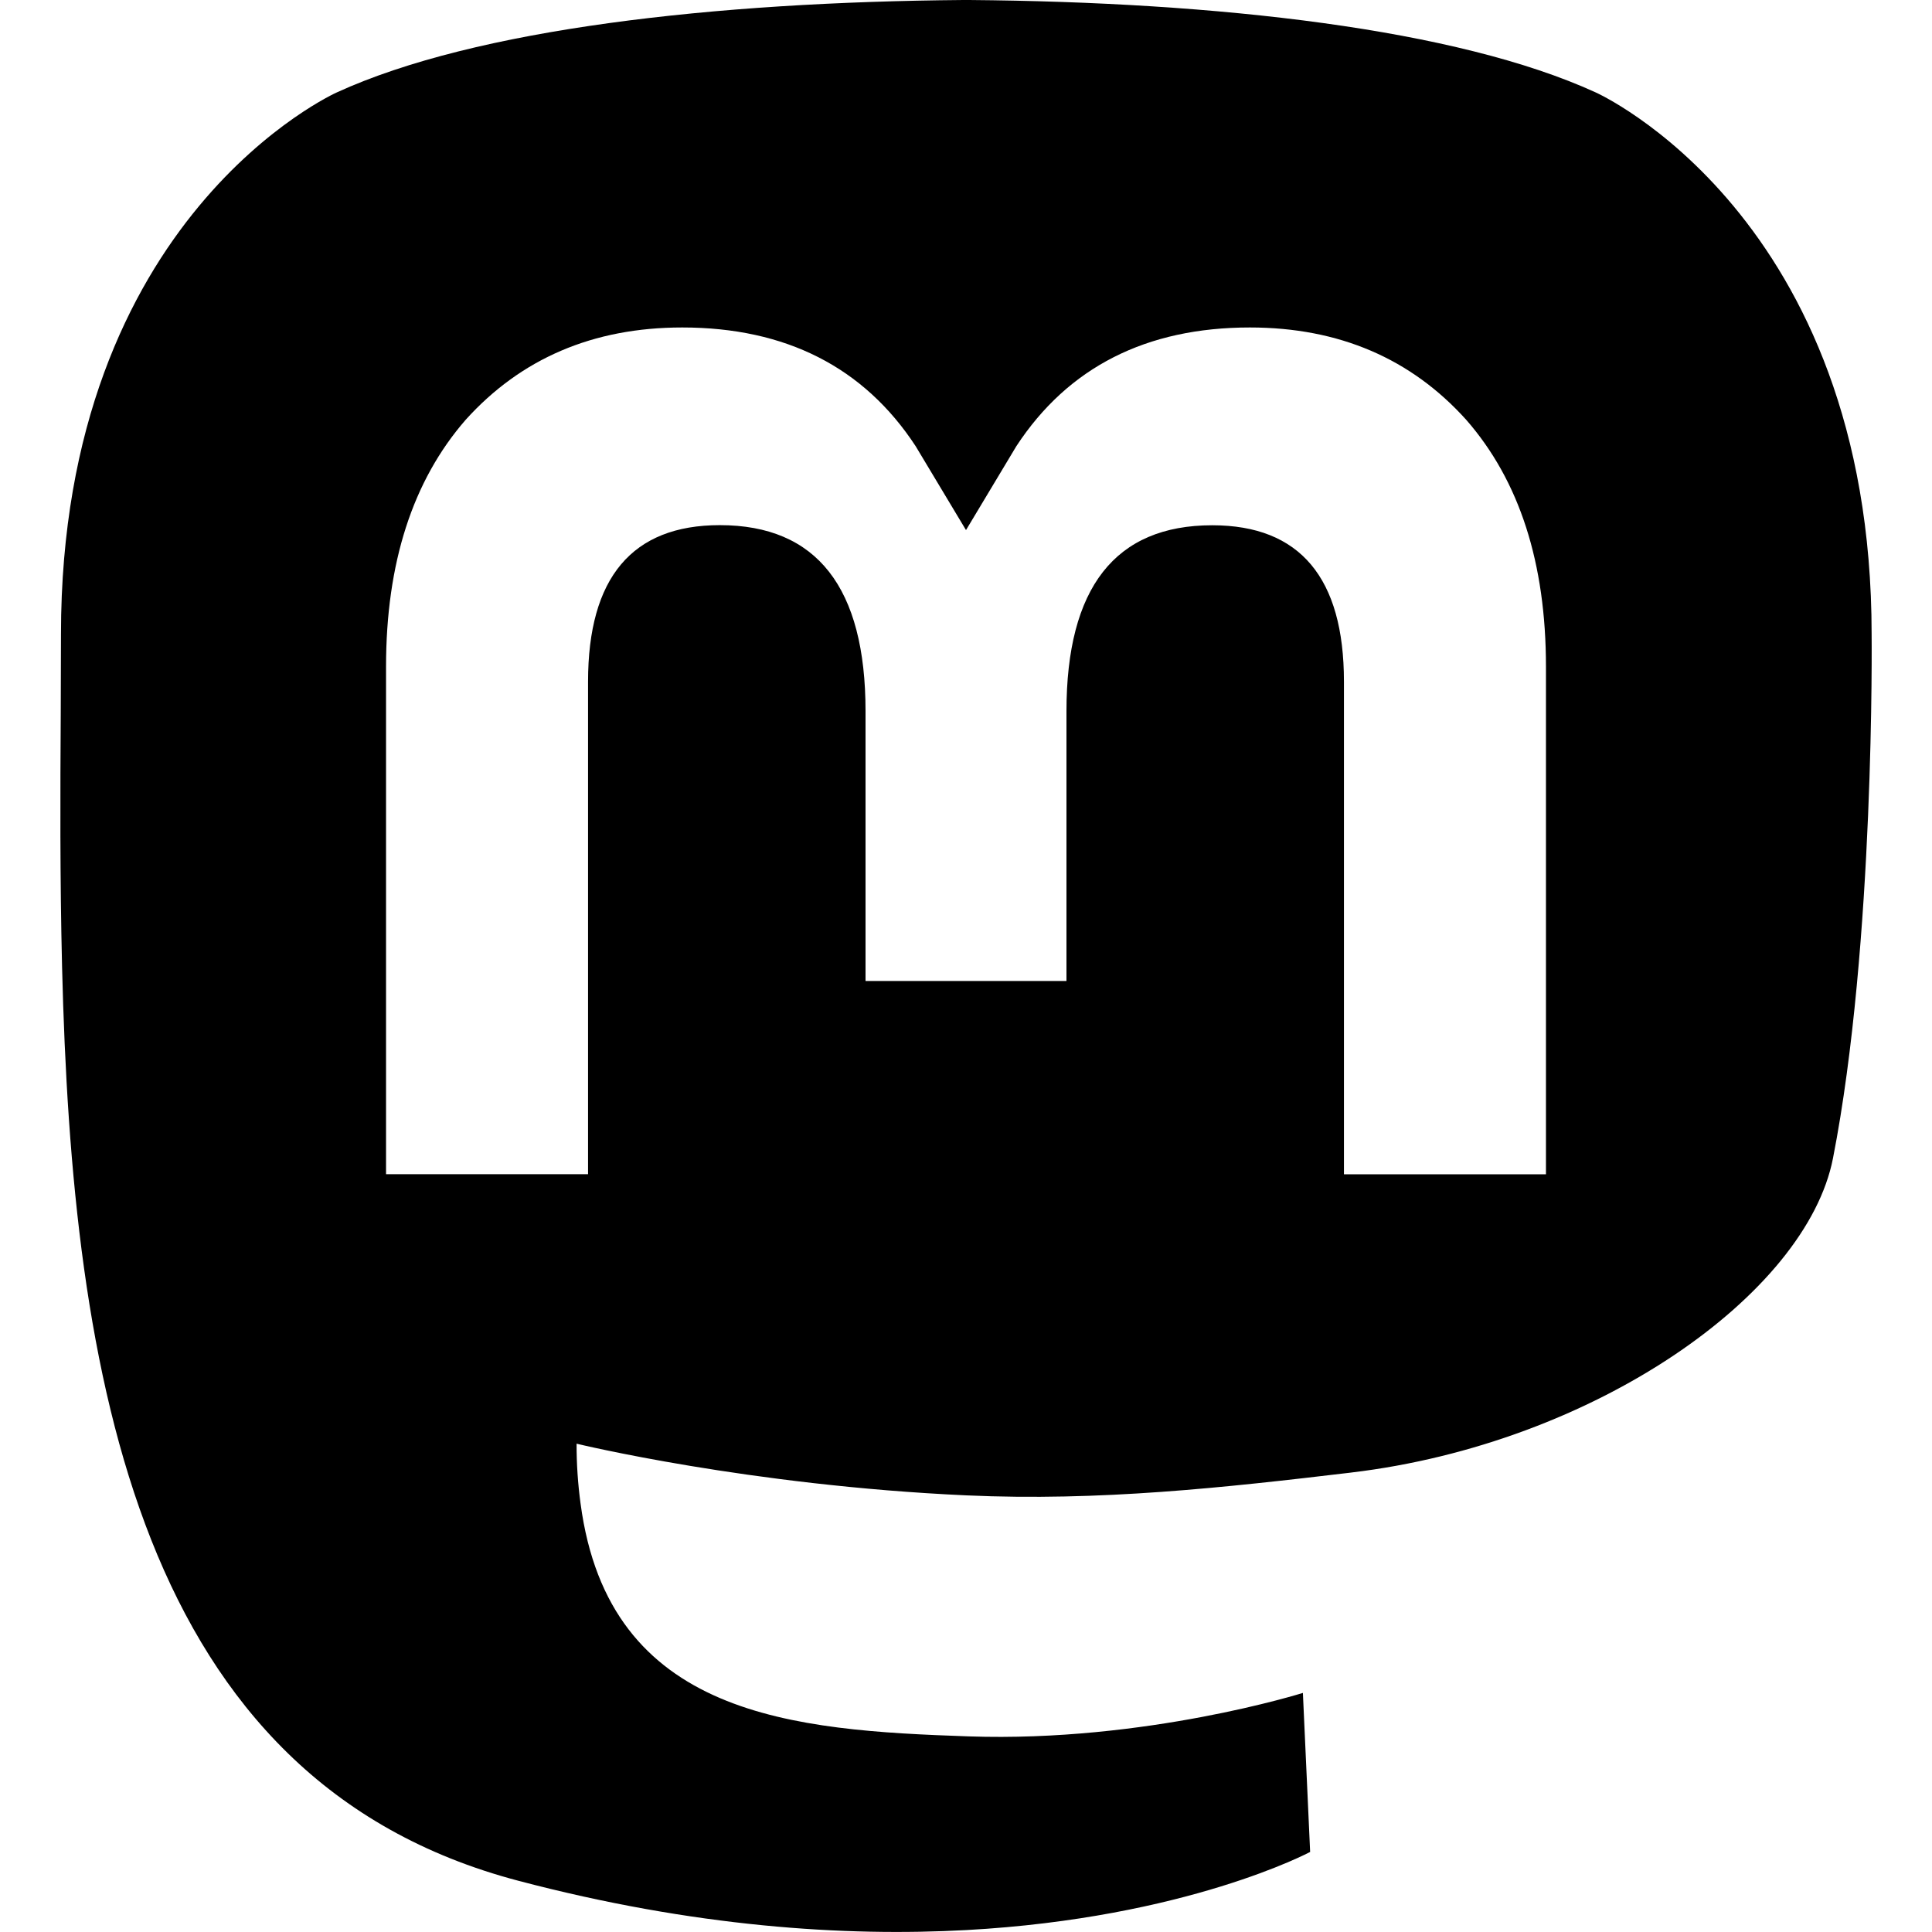
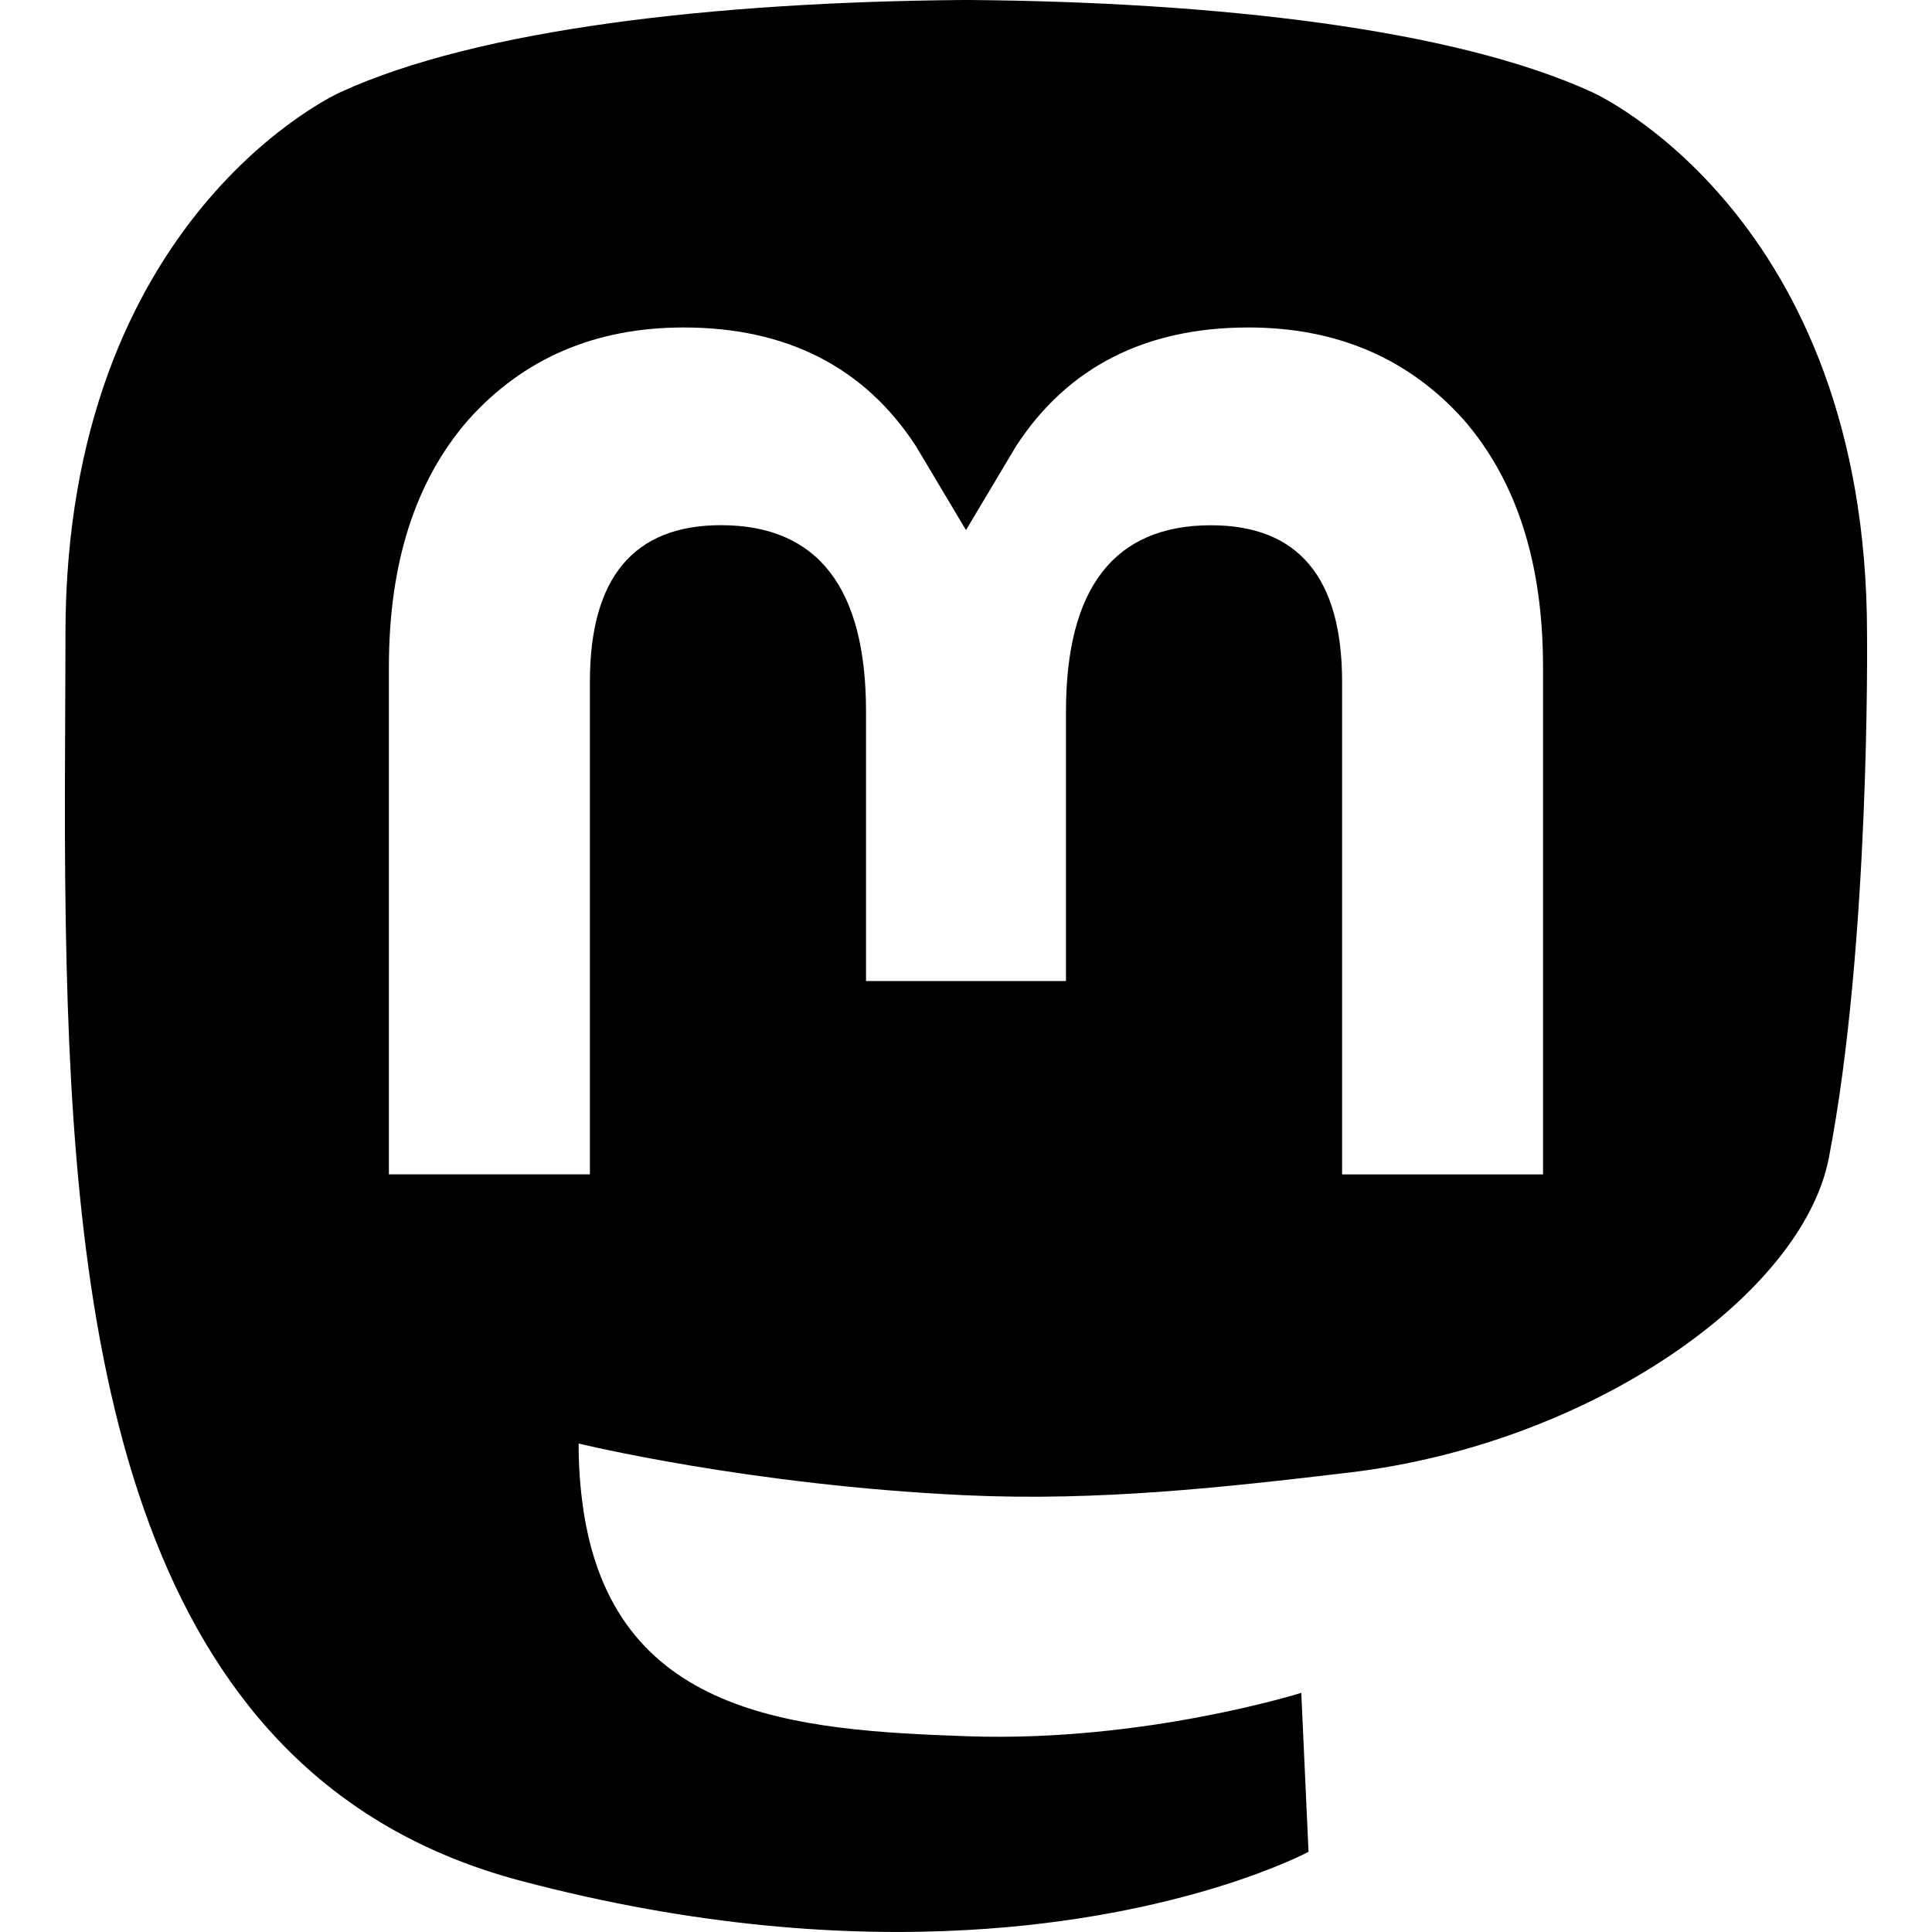
- <svg xmlns="http://www.w3.org/2000/svg" width="16" height="16" fill="currentColor" class="bi bi-mastodon" viewBox="0 0 16 16">
-   <path d="M11.19 12.195c2.016-.24 3.77-1.475 3.99-2.603.348-1.778.32-4.339.32-4.339 0-3.47-2.286-4.488-2.286-4.488C12.062.238 10.083.017 8.027 0h-.05C5.92.017 3.942.238 2.79.765c0 0-2.285 1.017-2.285 4.488l-.002.662c-.004.64-.007 1.35.011 2.091.083 3.394.626 6.74 3.78 7.57 1.454.383 2.703.463 3.709.408 1.823-.1 2.847-.647 2.847-.647l-.06-1.317s-1.303.41-2.767.36c-1.45-.05-2.98-.156-3.215-1.928a3.614 3.614 0 0 1-.033-.496s1.424.346 3.228.428c1.103.05 2.137-.064 3.188-.189zm1.613-2.47H11.13v-4.08c0-.859-.364-1.295-1.091-1.295-.804 0-1.207.517-1.207 1.541v2.233H7.168V5.89c0-1.024-.403-1.541-1.207-1.541-.727 0-1.091.436-1.091 1.296v4.079H3.197V5.522c0-.859.22-1.541.66-2.046.456-.505 1.052-.764 1.793-.764.856 0 1.504.328 1.933.983L8 4.39l.417-.695c.429-.655 1.077-.983 1.934-.983.74 0 1.336.259 1.791.764.442.505.661 1.187.661 2.046v4.203z" />
+ <svg xmlns="http://www.w3.org/2000/svg" role="img" viewBox="0 0 24 24">
+   <path d="M23.193 7.88c0-5.207-3.411-6.733-3.411-6.733C18.062.357 15.108.025 12.041 0h-.076c-3.069.025-6.02.357-7.74 1.147 0 0-3.412 1.526-3.412 6.732 0 1.193-.023 2.619.015 4.13.124 5.092.934 10.11 5.641 11.355 2.17.574 4.034.695 5.536.612 2.722-.15 4.25-.972 4.25-.972l-.09-1.975s-1.945.613-4.13.54c-2.165-.075-4.449-.234-4.799-2.892a5.5 5.5 0 0 1-.048-.745s2.125.52 4.818.643c1.646.075 3.19-.097 4.758-.283 3.007-.359 5.625-2.212 5.954-3.905.517-2.665.475-6.508.475-6.508zm-4.024 6.709h-2.497v-6.12c0-1.29-.543-1.944-1.628-1.944-1.2 0-1.802.776-1.802 2.313v3.349h-2.484v-3.35c0-1.537-.602-2.313-1.802-2.313-1.085 0-1.628.655-1.628 1.945v6.119H4.831V8.285c0-1.29.328-2.314.987-3.07.68-.759 1.57-1.147 2.674-1.147 1.278 0 2.246.491 2.886 1.474L12 6.585l.622-1.043c.64-.983 1.608-1.474 2.886-1.474 1.104 0 1.994.388 2.674 1.146.658.757.986 1.781.986 3.07v6.305z" />
</svg>
